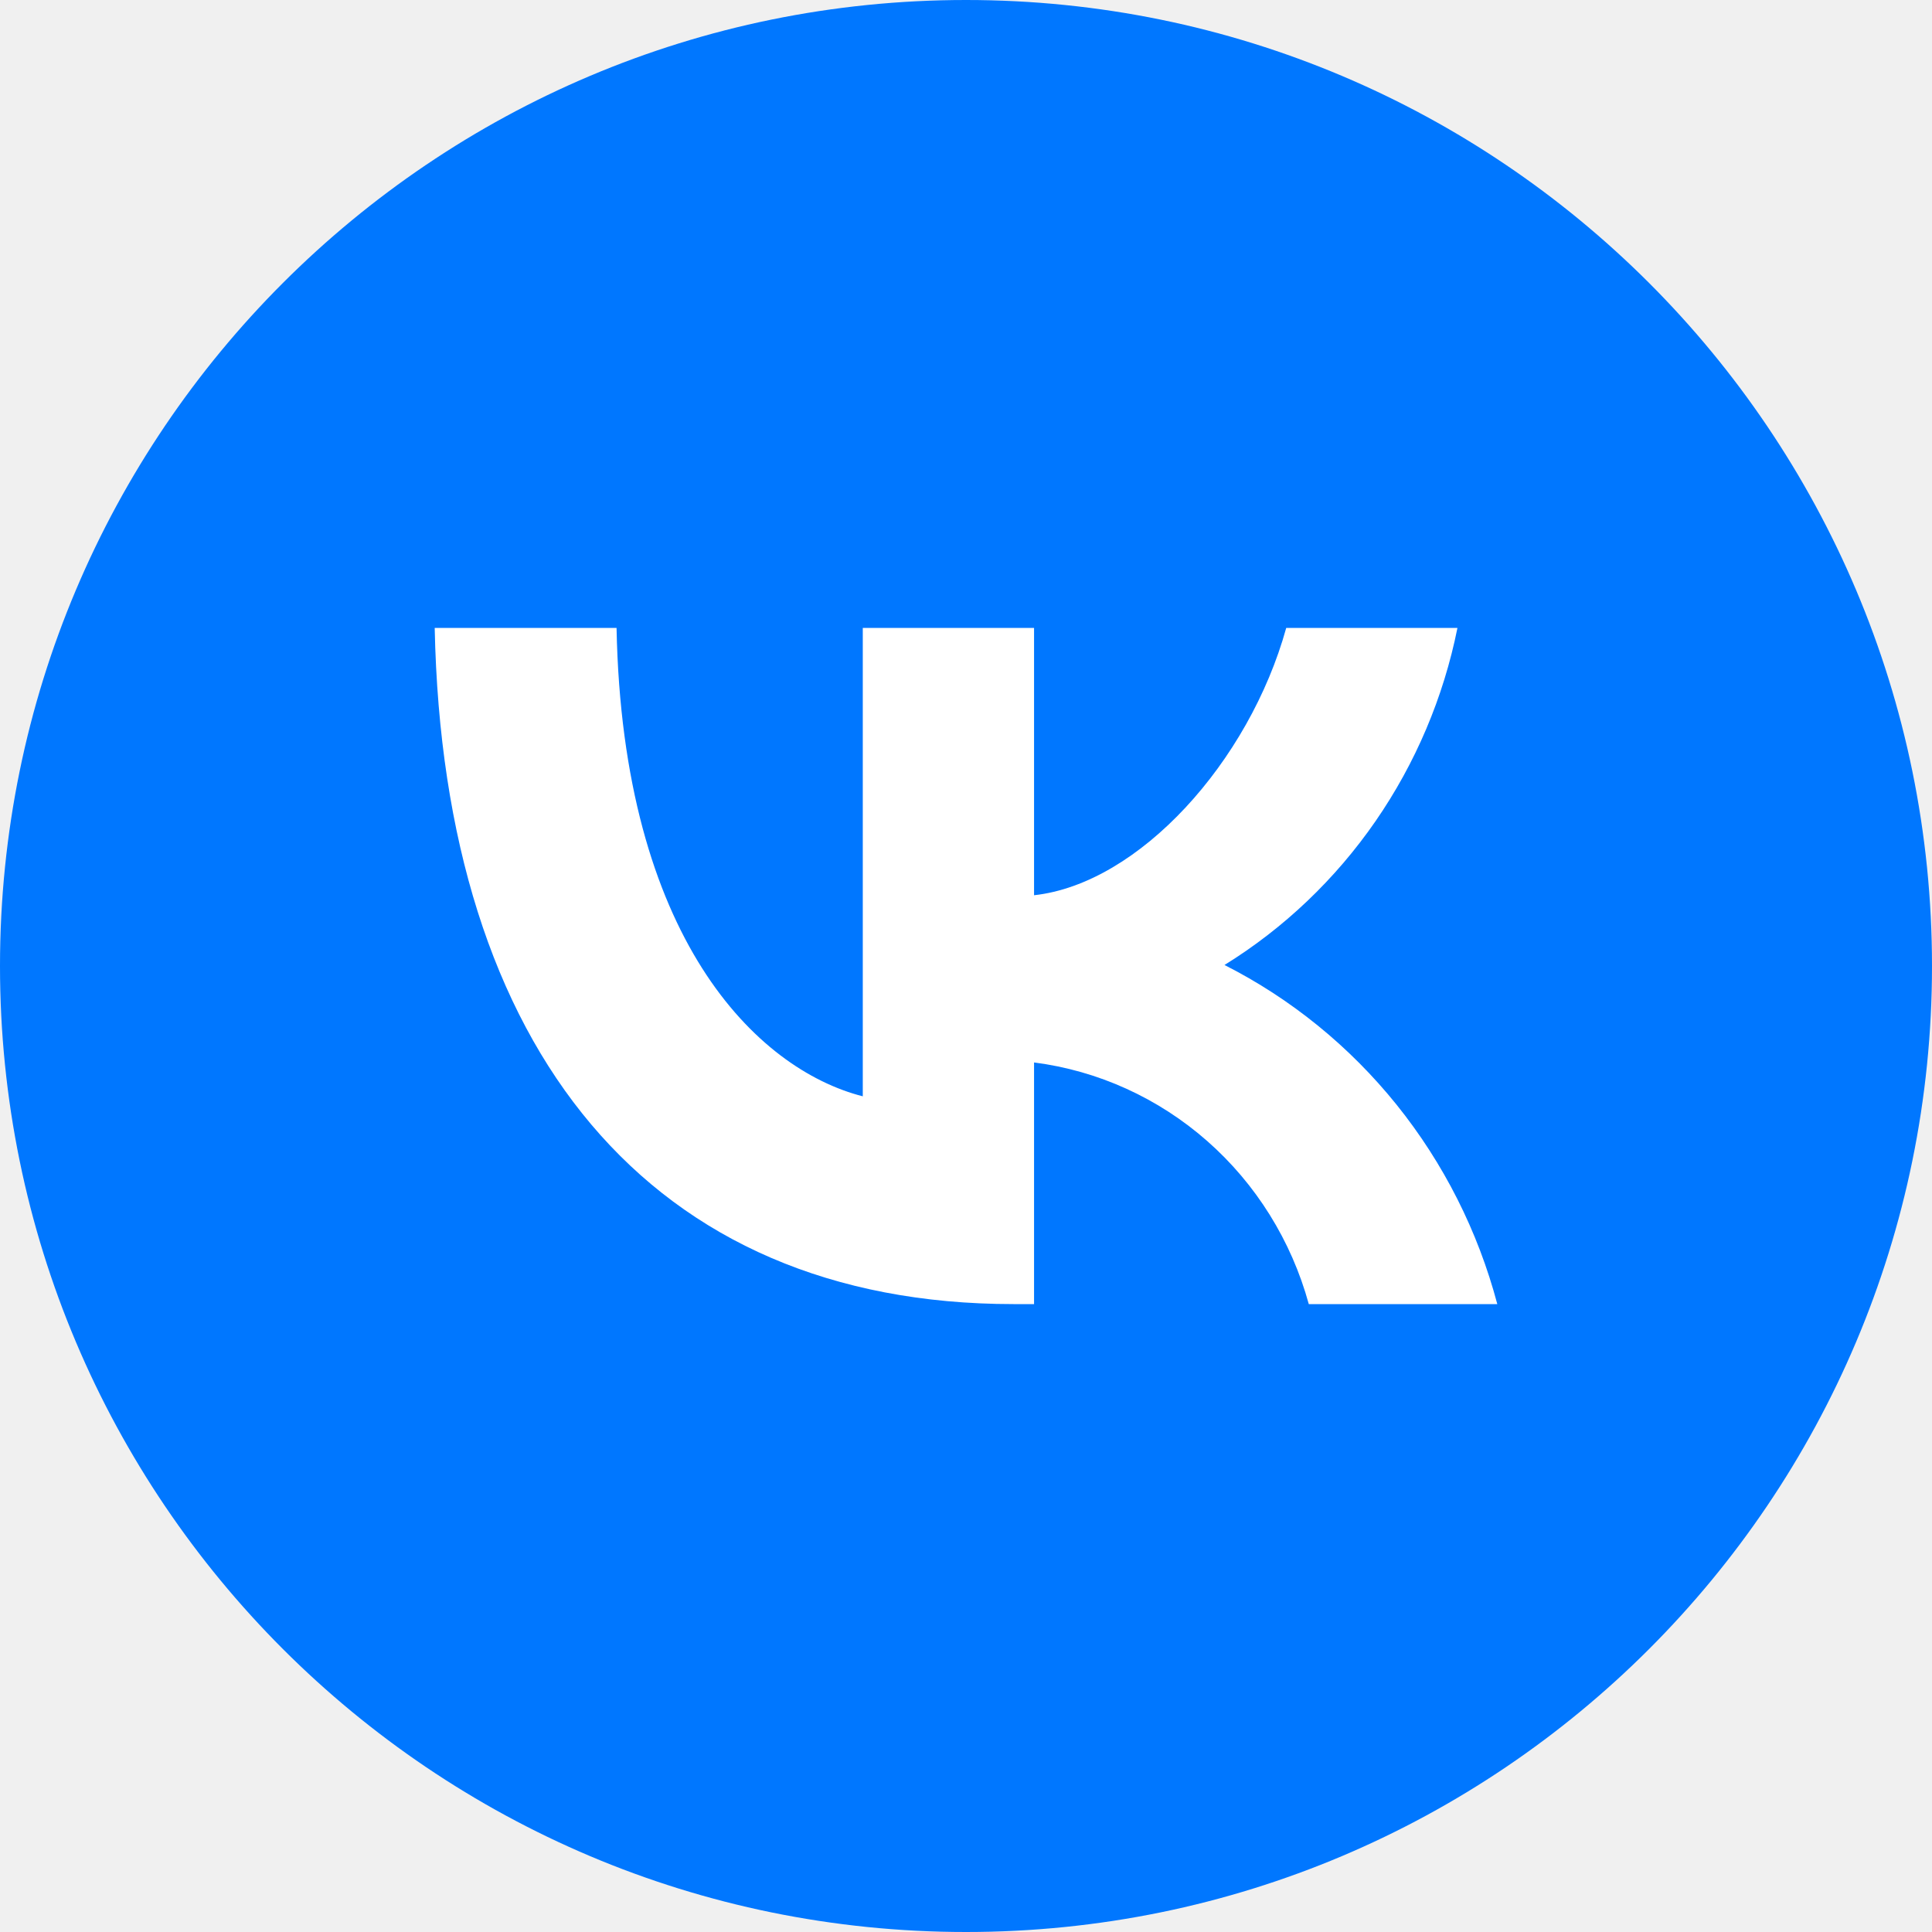
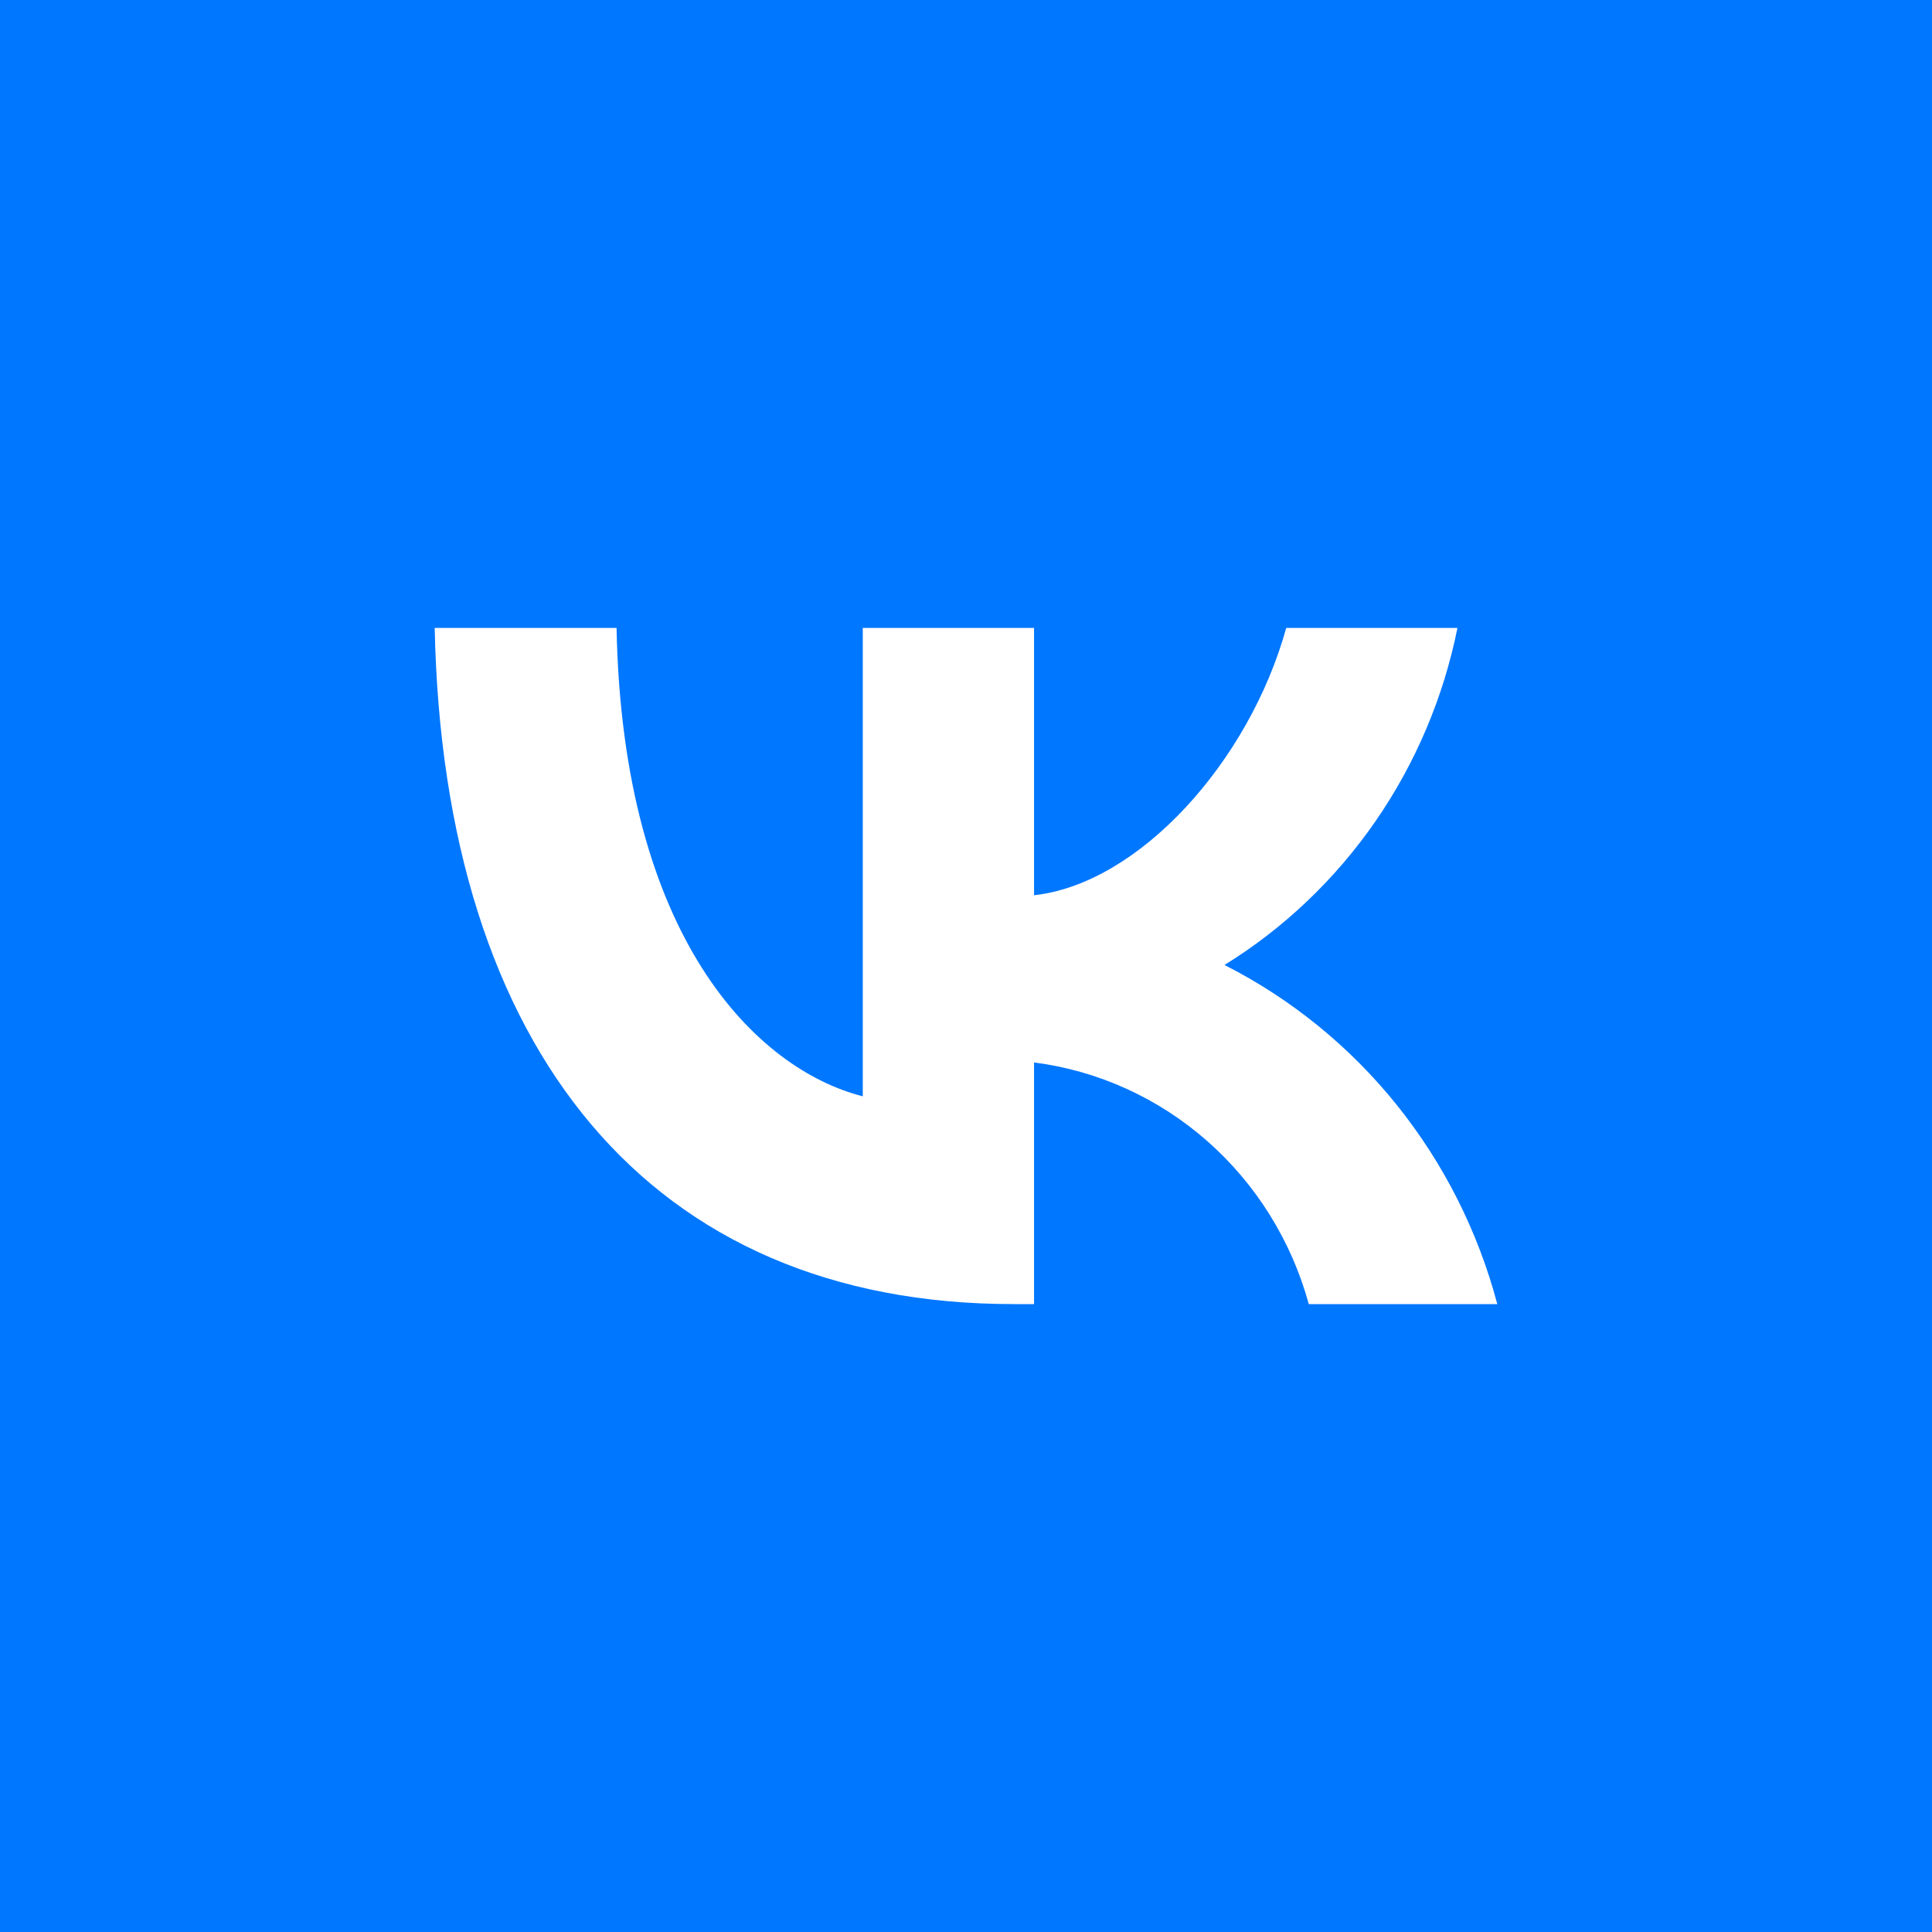
<svg xmlns="http://www.w3.org/2000/svg" width="40" height="40" viewBox="0 0 40 40" fill="none">
-   <rect width="40" height="40" rx="20" fill="#0077FF" />
+   <rect width="40" height="40" fill="#0077FF" />
  <path d="M20.983 27C13.466 27 9.179 21.745 9 13H12.765C12.889 19.418 15.665 22.137 17.863 22.698V13H21.409V18.535C23.58 18.297 25.861 15.775 26.63 13H30.175C29.886 14.439 29.308 15.802 28.478 17.003C27.648 18.203 26.584 19.217 25.352 19.979C26.727 20.676 27.941 21.662 28.915 22.872C29.888 24.082 30.599 25.489 31 27H27.097C26.737 25.688 26.005 24.513 24.993 23.623C23.981 22.733 22.734 22.167 21.409 21.997V27H20.983Z" fill="white" />
</svg>
